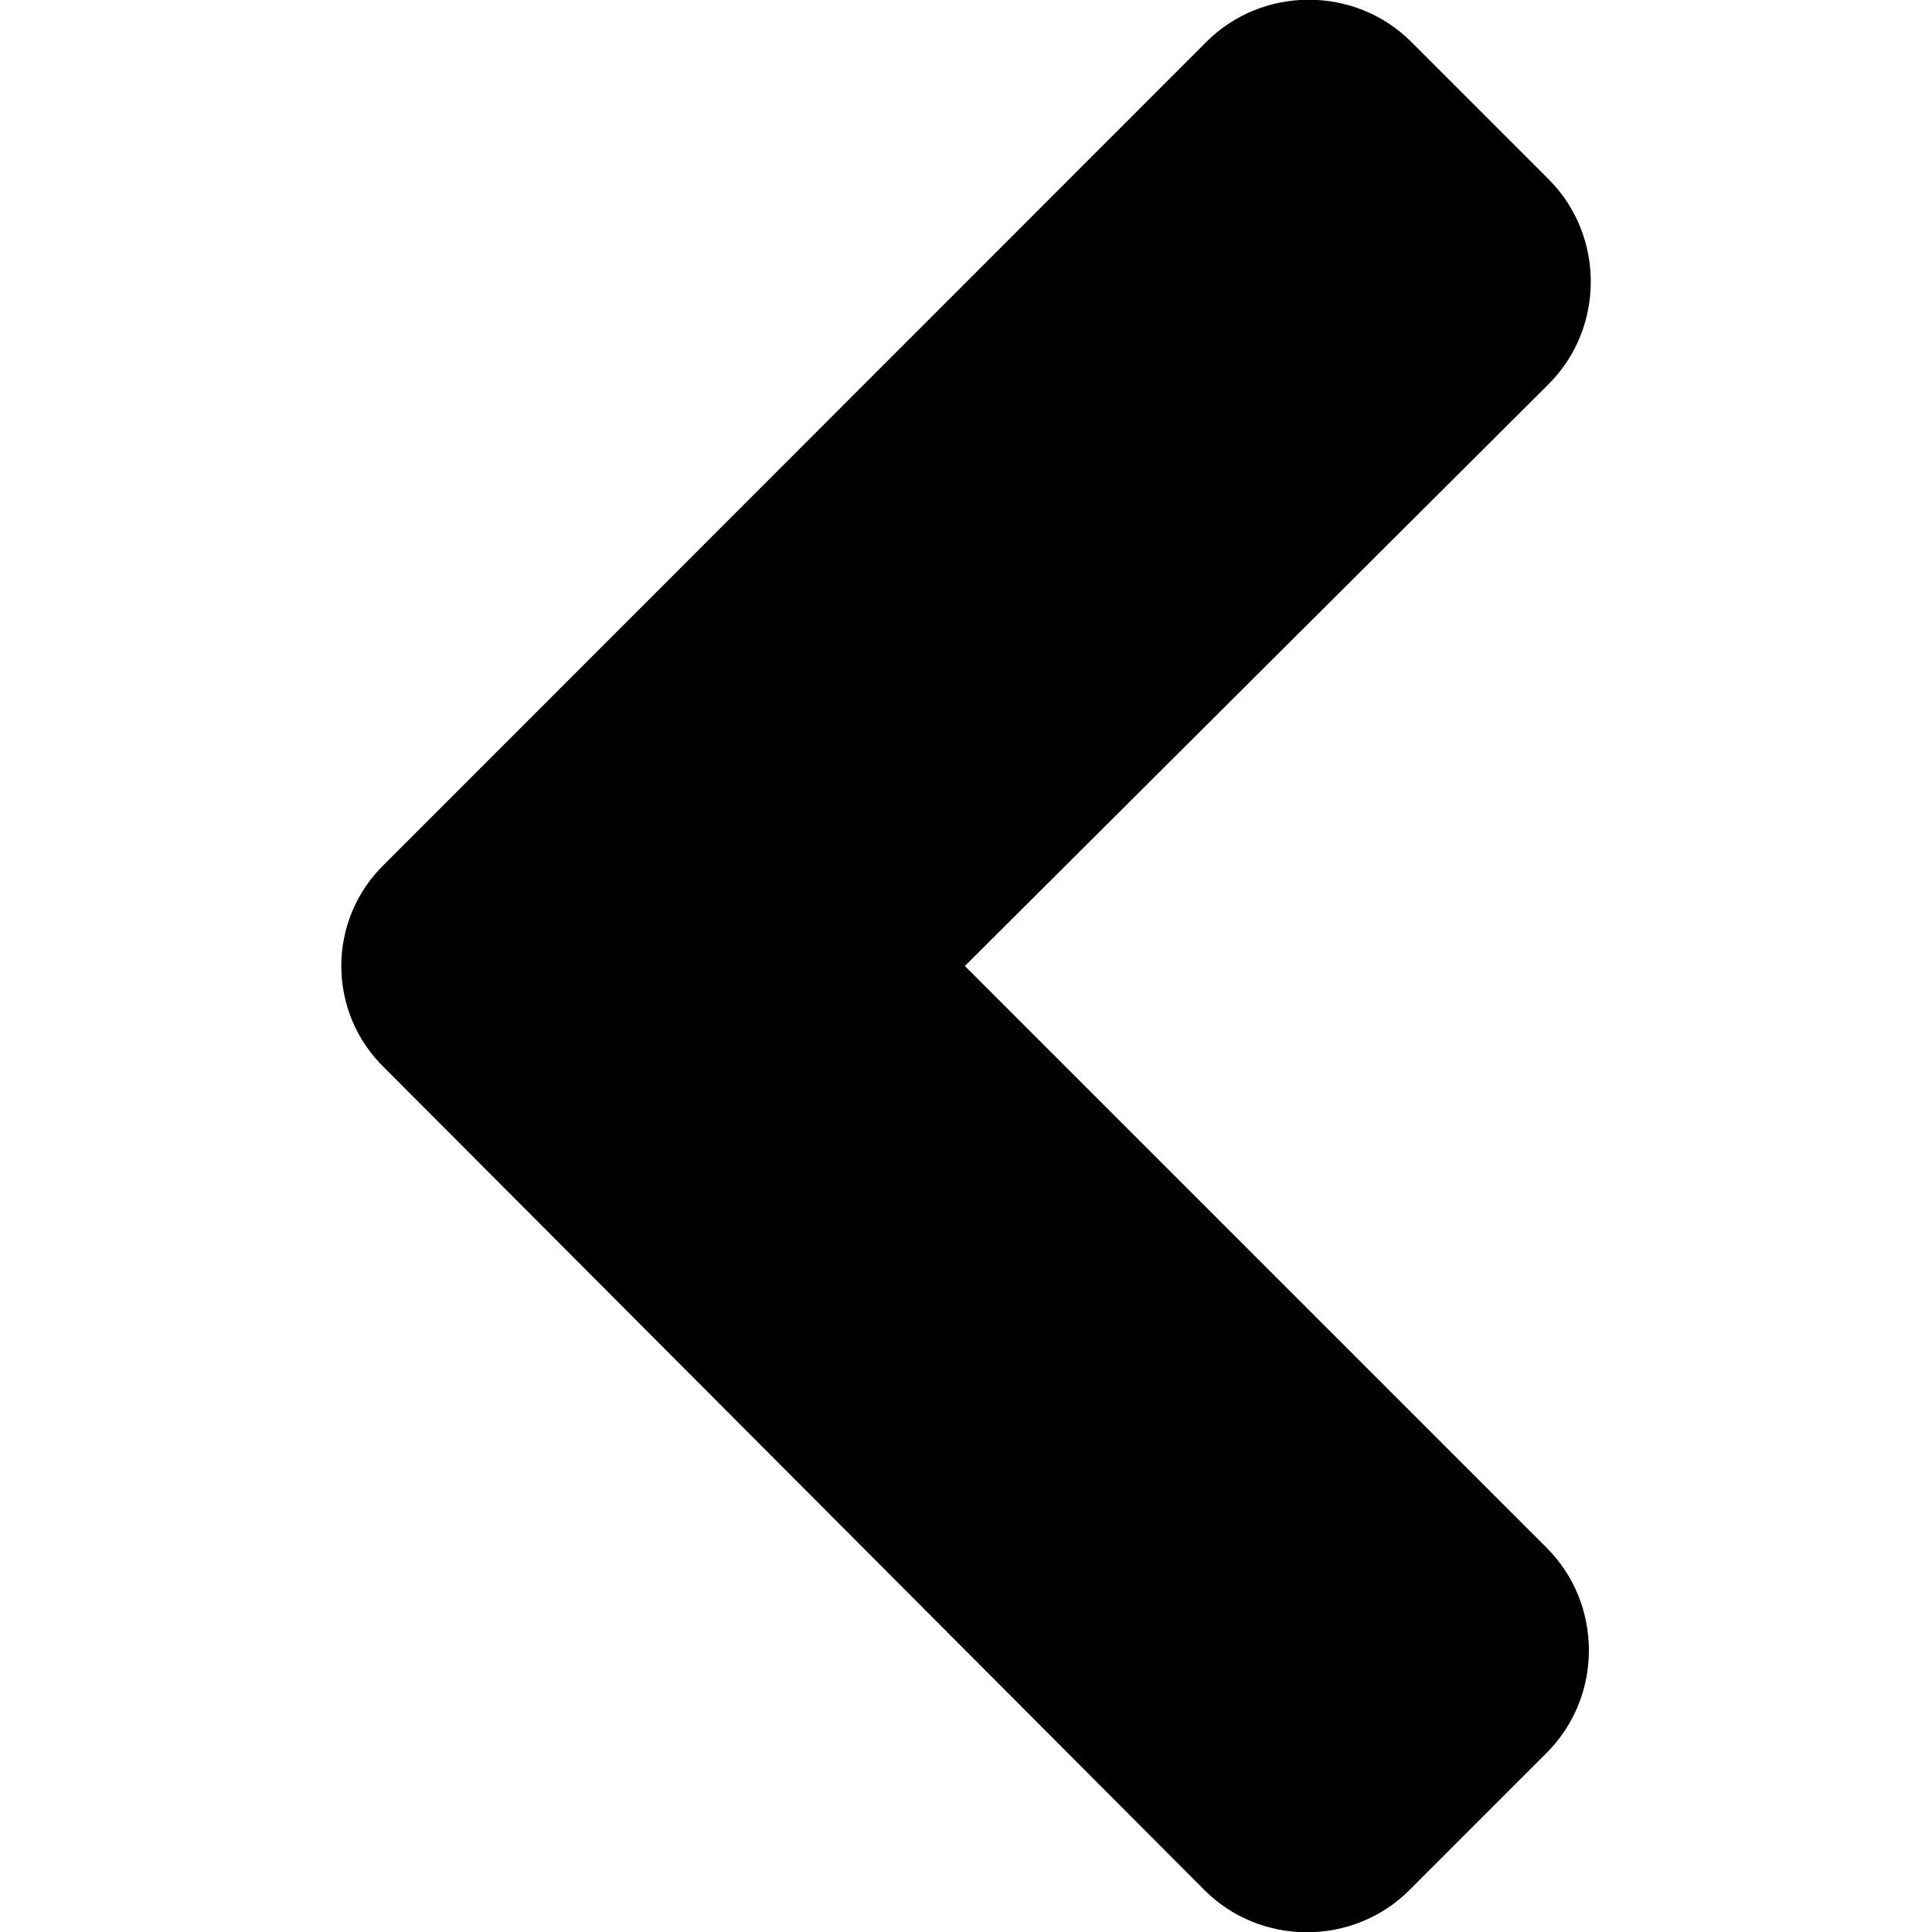
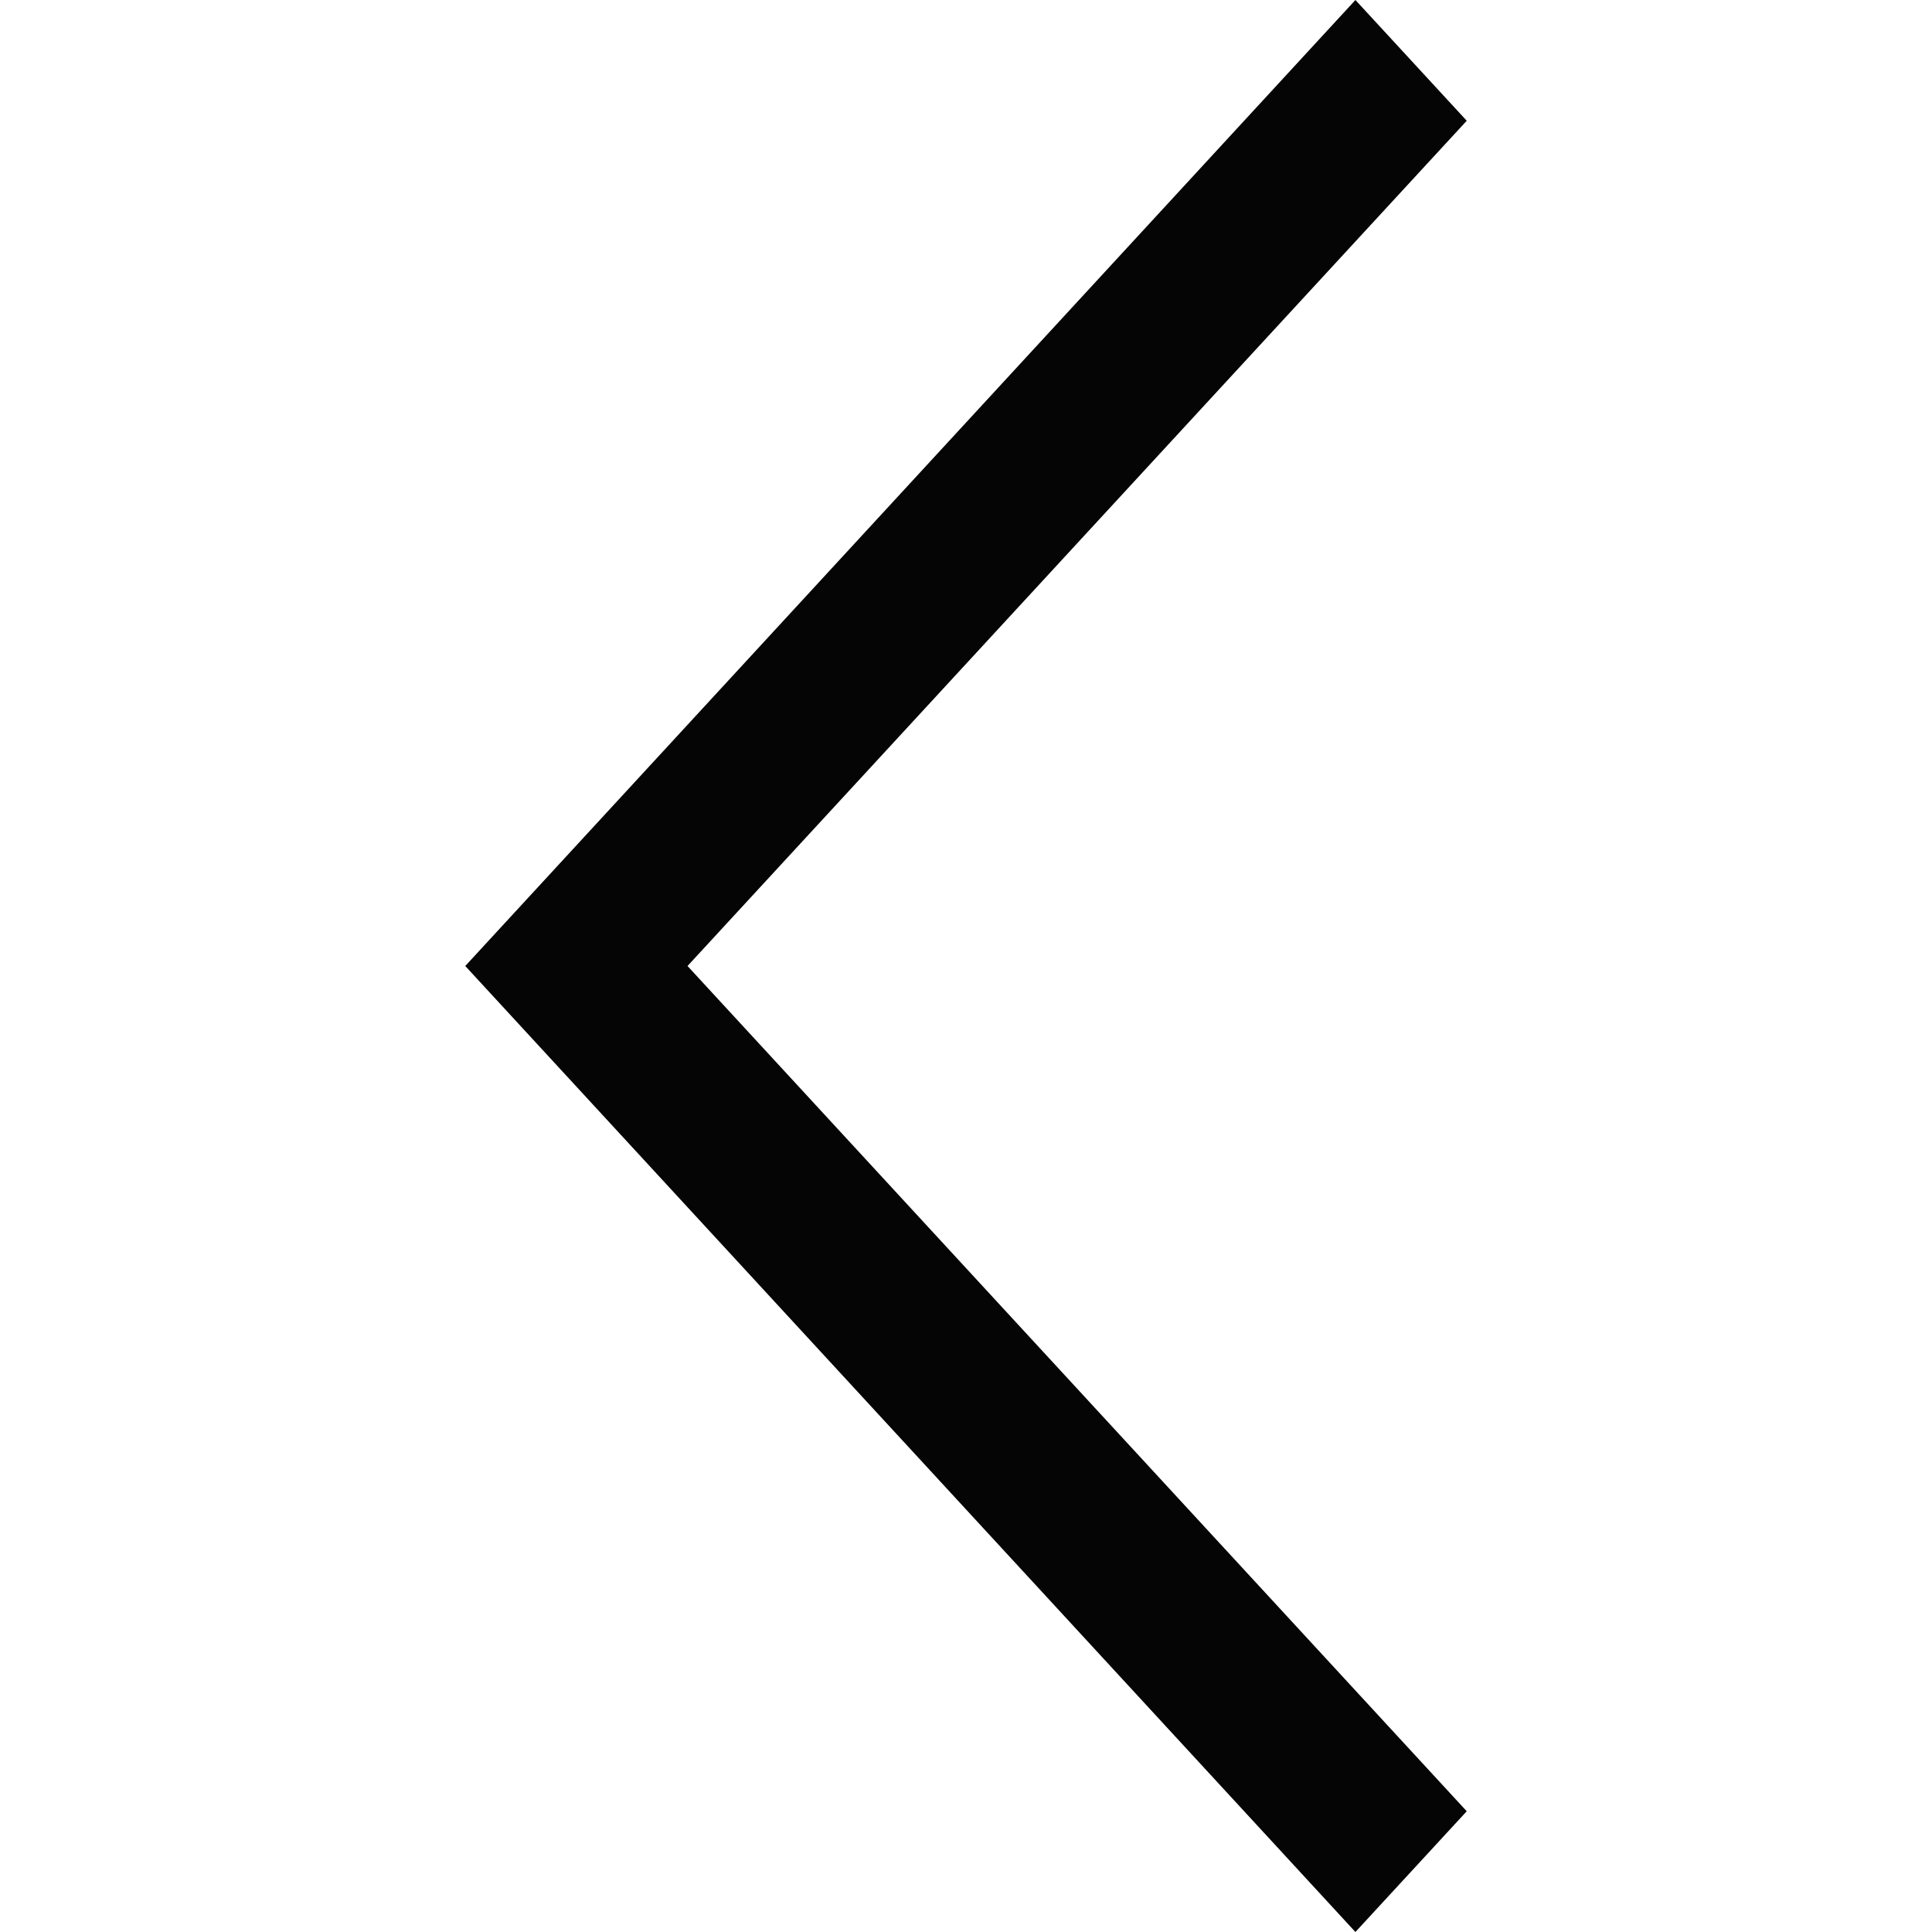
- <svg xmlns="http://www.w3.org/2000/svg" version="1.1" id="Calque_1" x="0px" y="0px" viewBox="0 0 512 512" enable-background="new 0 0 512 512" xml:space="preserve">
-   <path d="M102,228.9L319.7,11.1c14.9-14.9,39.4-14.9,54.3,0l36.4,36.4c14.9,14.9,14.9,39.4,0,54.3L255.7,256l154.2,154.2  c14.9,14.9,14.9,39.4,0,54.3l-36.4,36.4c-14.9,14.9-39.4,14.9-54.3,0L102,283.1C86.6,268.3,86.6,243.7,102,228.9L102,228.9z" />
+ <svg xmlns="http://www.w3.org/2000/svg" version="1.1" id="Calque_1" x="0px" y="0px" width="512px" height="512px" viewBox="0 0 512 512" style="enable-background:new 0 0 512 512;" xml:space="preserve">
+   <polygon style="fill:#050505;" points="359.2,512 388.7,480 182.2,256 388.7,32 359.2,0 123.3,256 " />
</svg>
